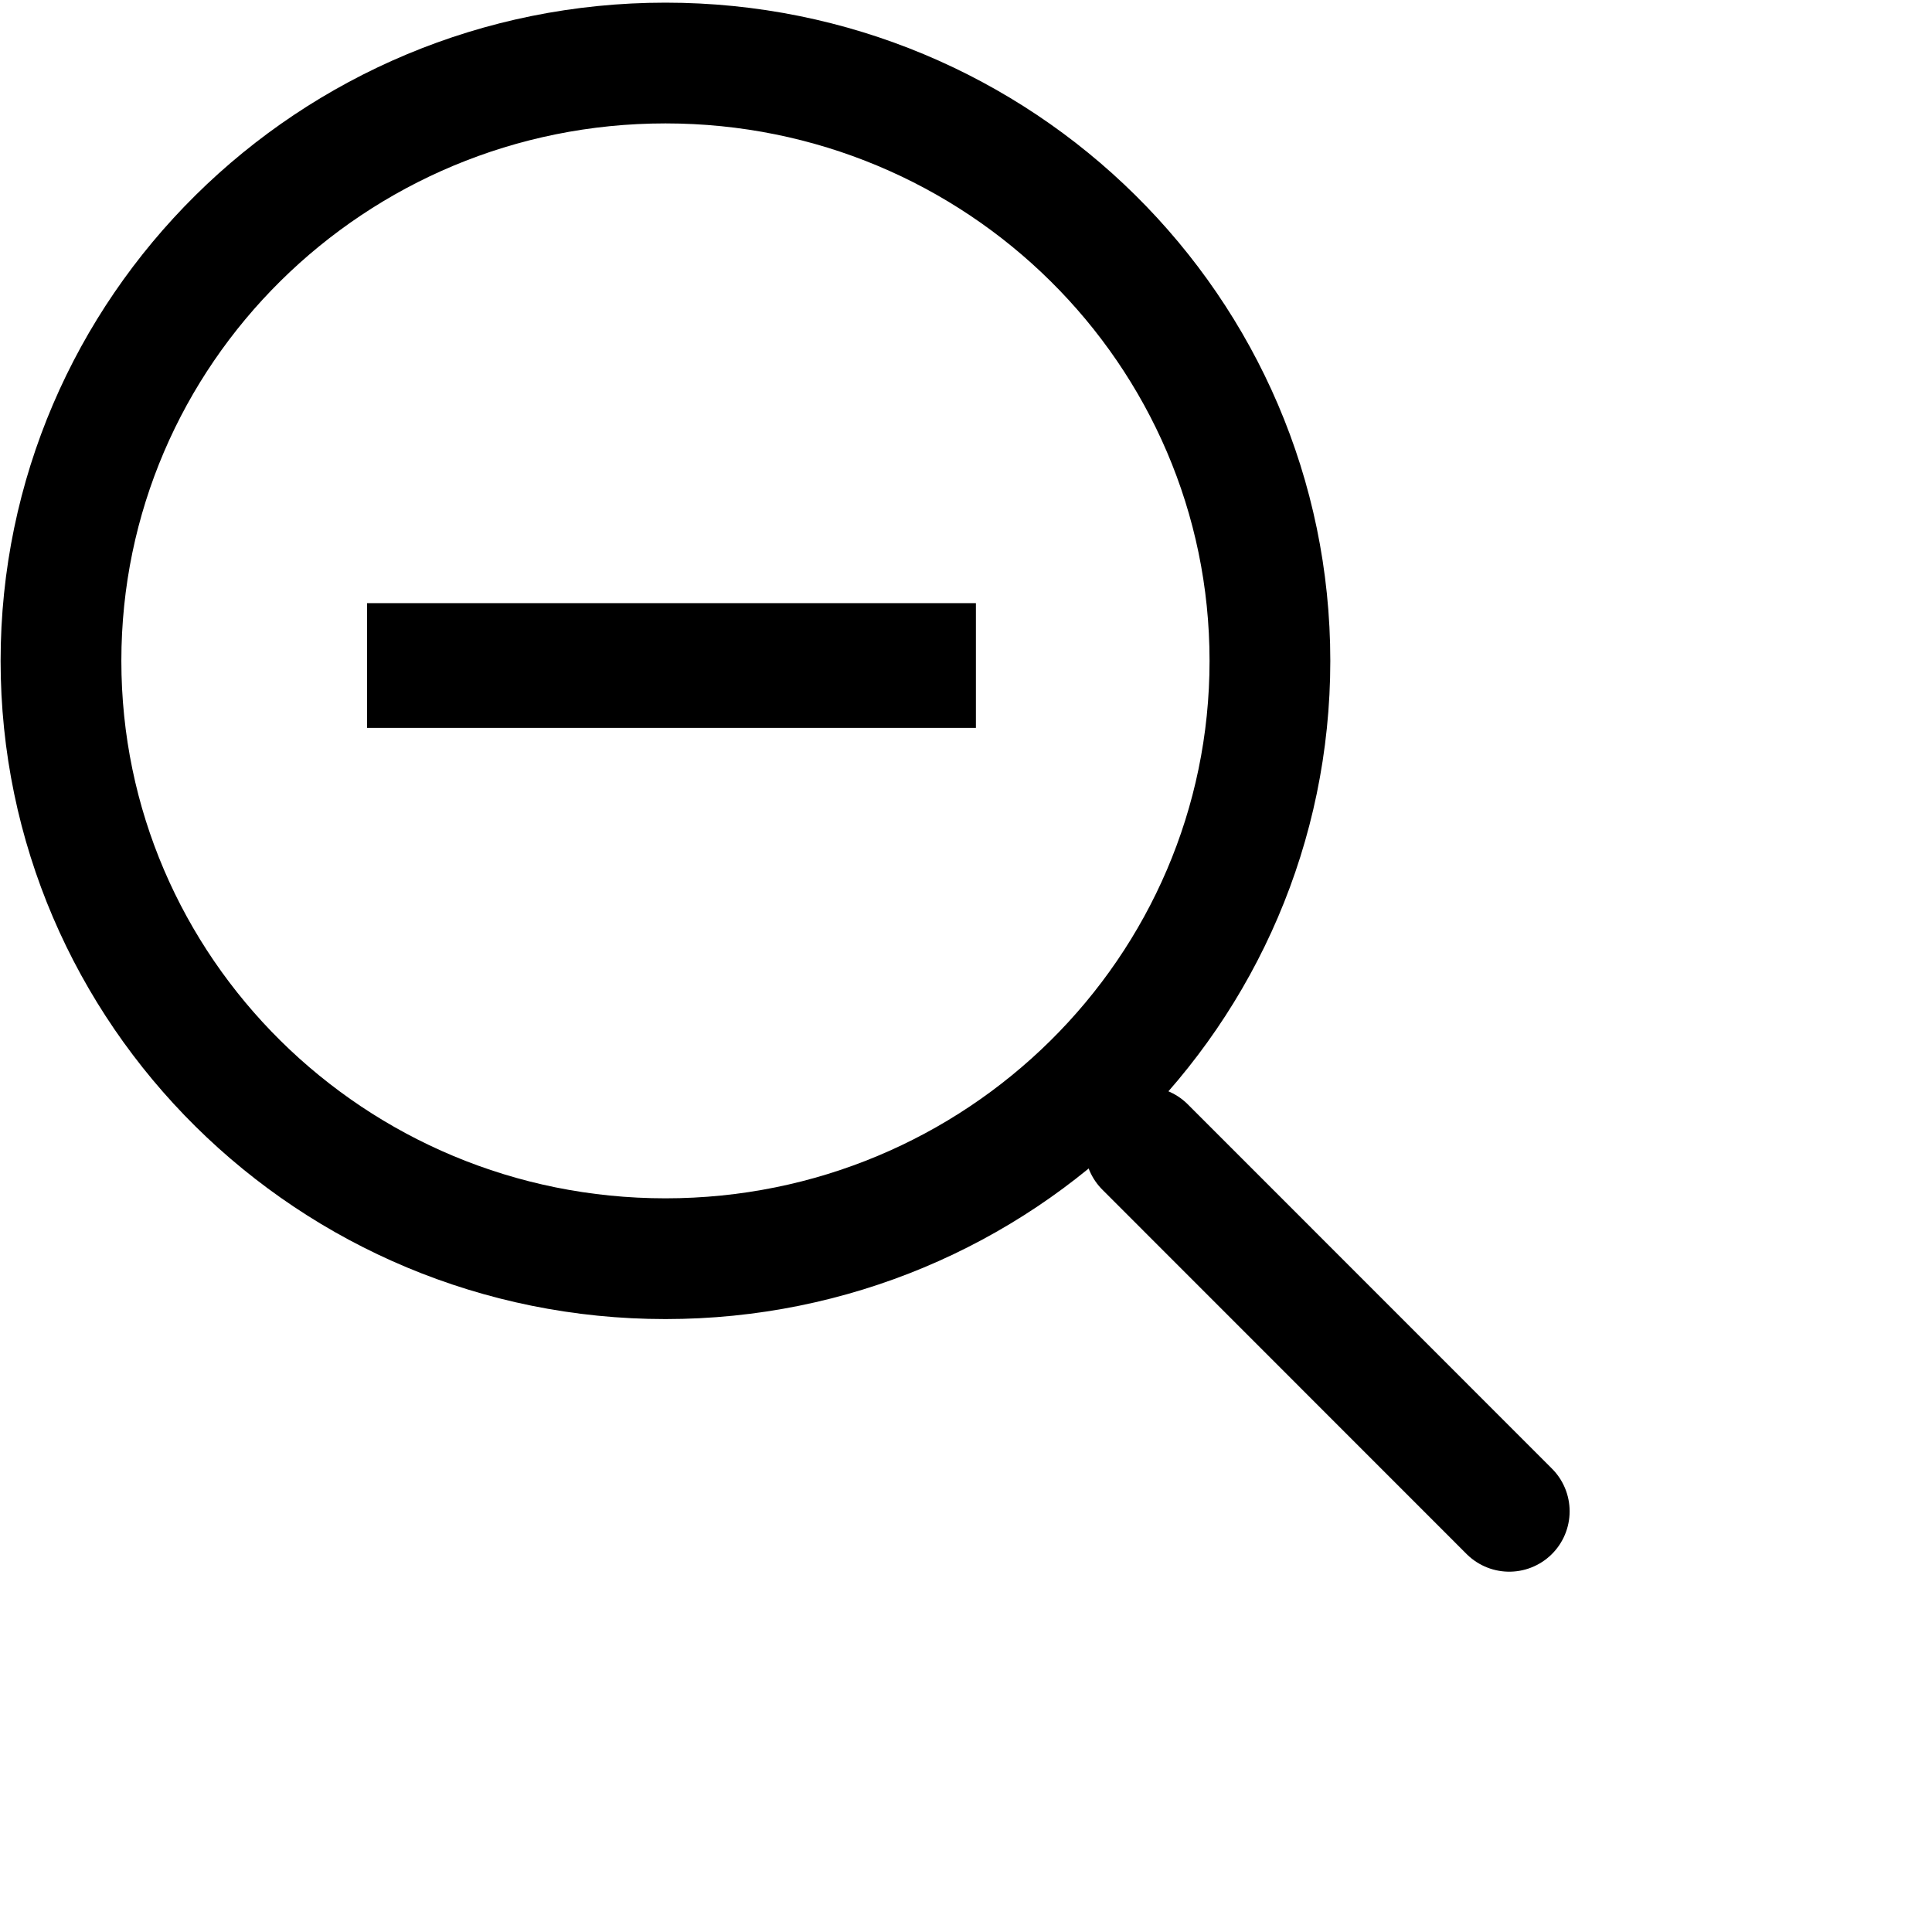
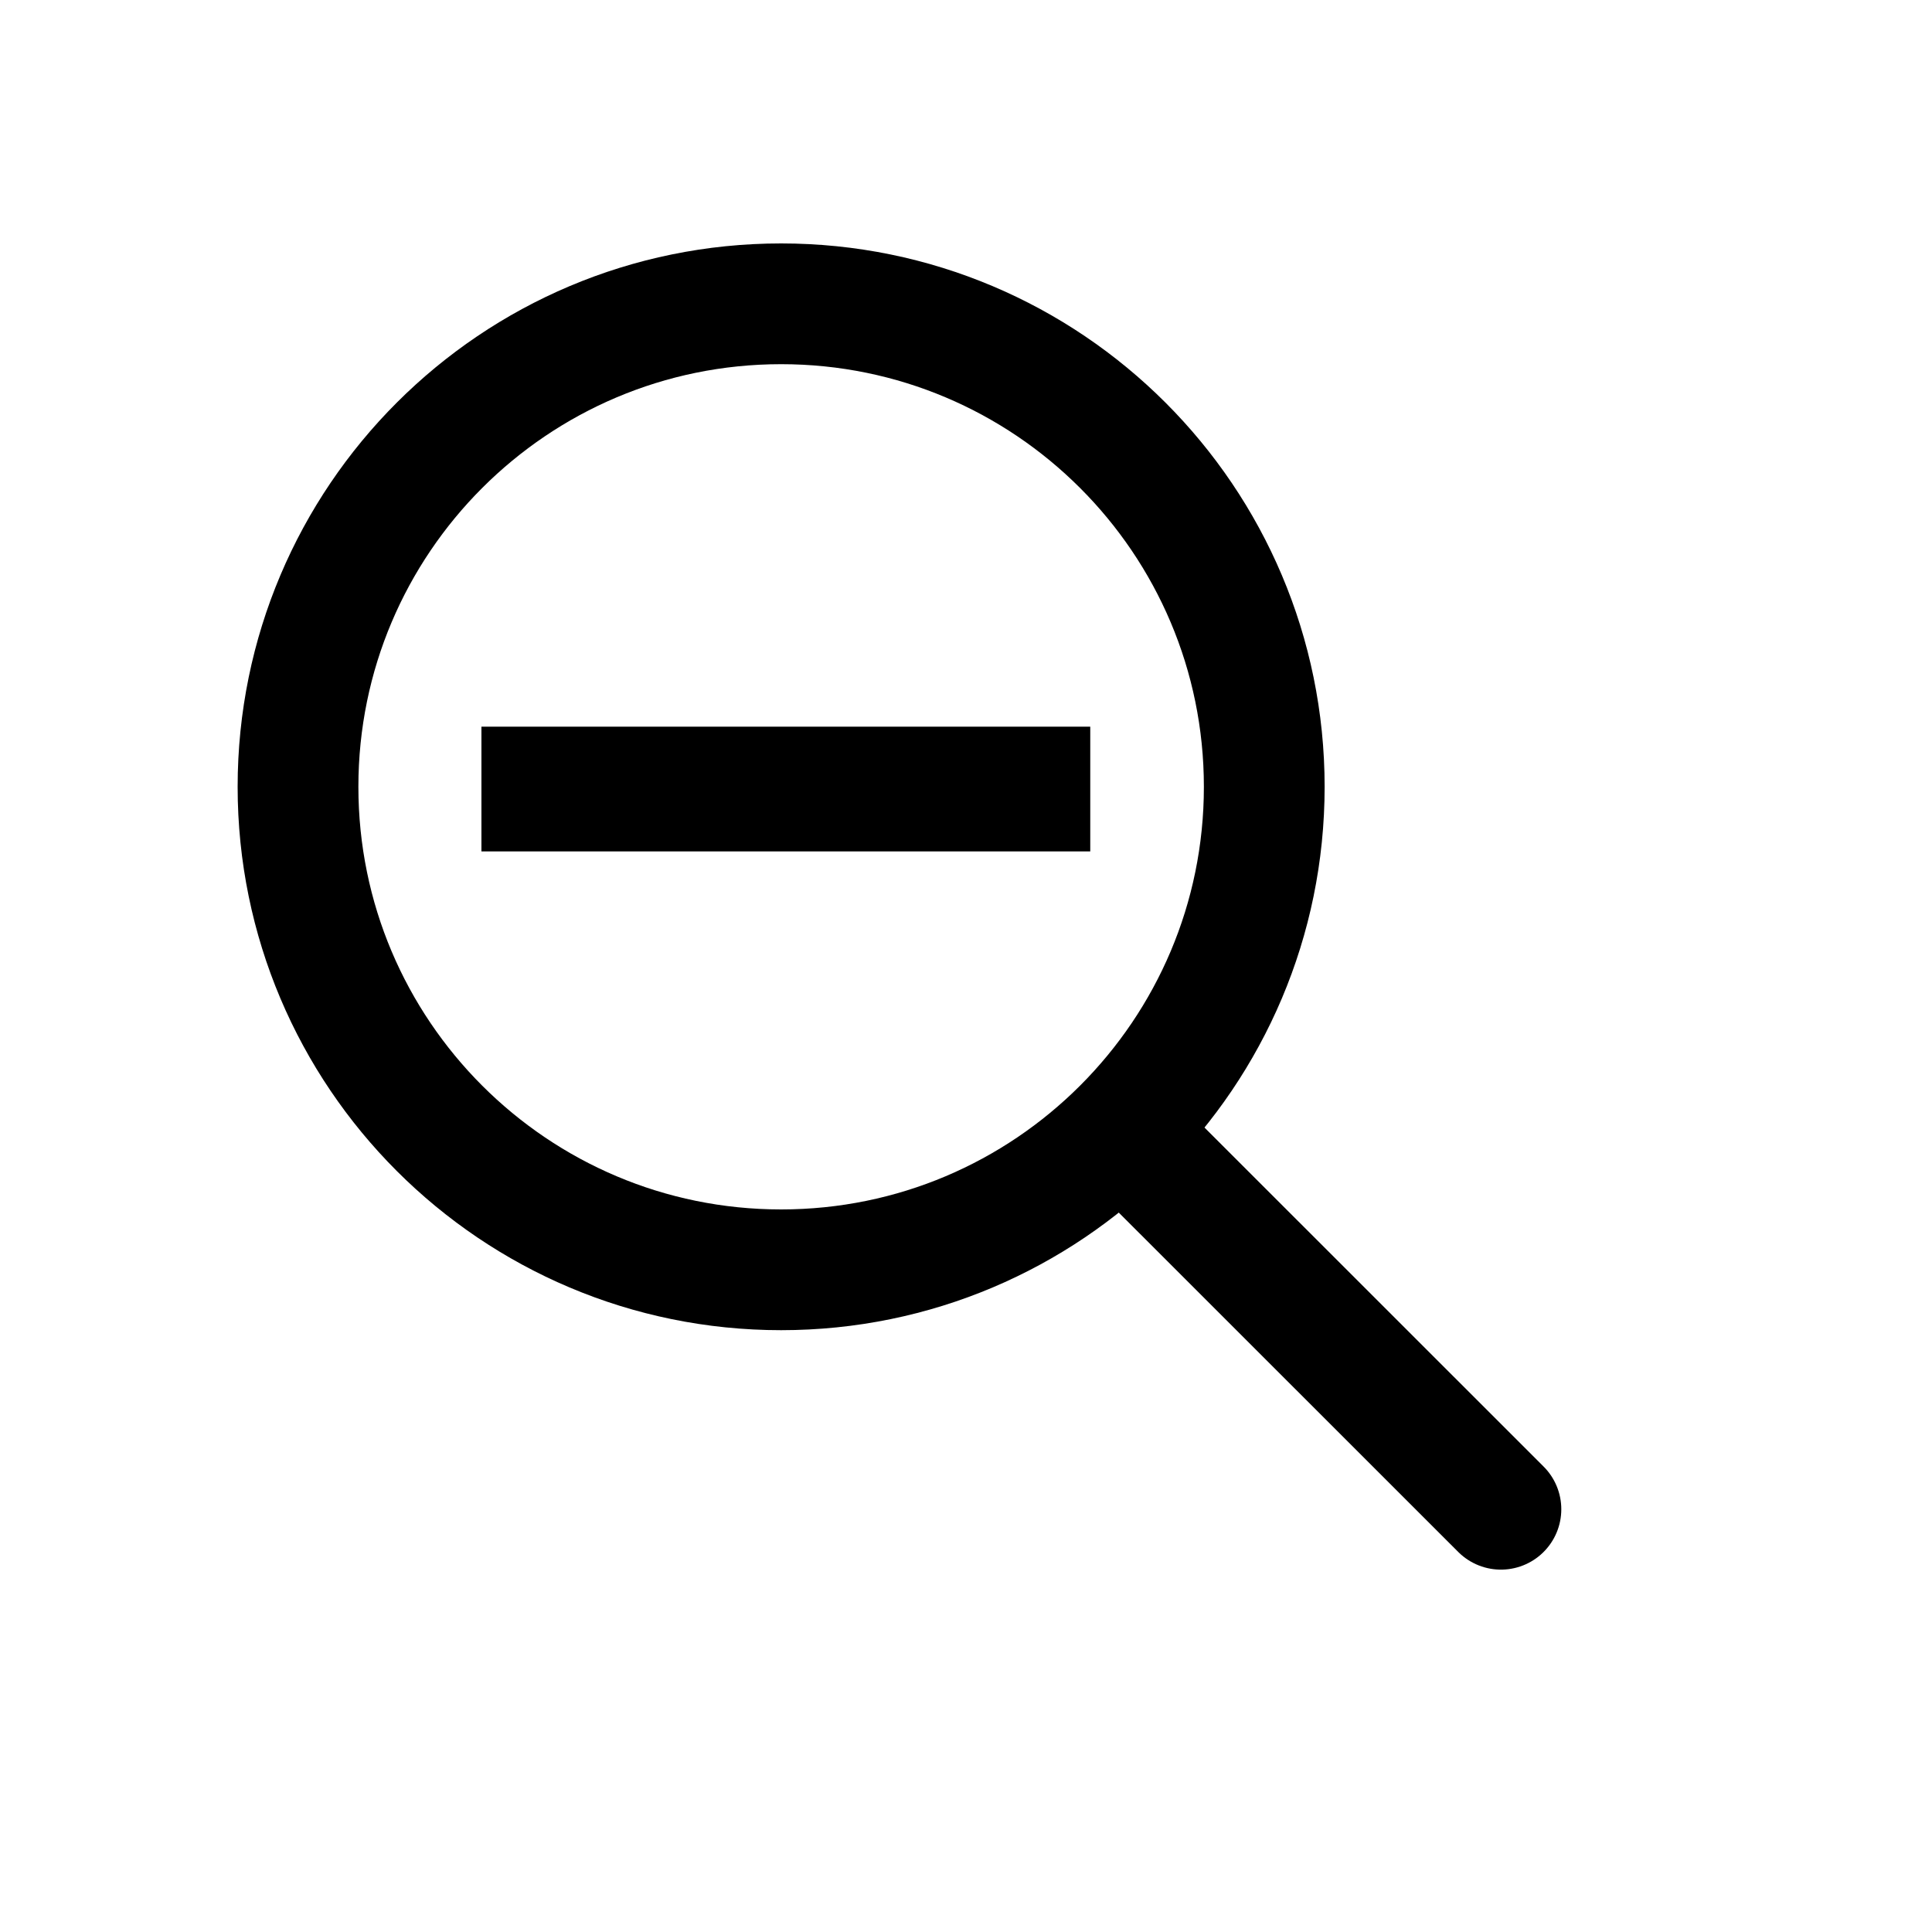
<svg xmlns="http://www.w3.org/2000/svg" width="16" height="16" id="svg6558" version="1.1" viewBox="0 0 16 16">
  <defs id="defs6560" />
  <g id="layer1">
-     <ellipse style="color:#000000;clip-rule:nonzero;display:inline;overflow:visible;visibility:visible;opacity:1;color-interpolation:sRGB;color-interpolation-filters:linearRGB;fill:none;fill-opacity:1;fill-rule:nonzero;stroke:#000000;stroke-width:1;stroke-linecap:round;stroke-linejoin:miter;stroke-miterlimit:4;stroke-dasharray:none;stroke-dashoffset:0;stroke-opacity:1;marker:none;color-rendering:auto;image-rendering:auto;shape-rendering:auto;text-rendering:auto;enable-background:accumulate" id="path7733" cx="5.511" cy="5.473" rx="5.006" ry="4.951" />
-     <rect style="color:#000000;clip-rule:nonzero;display:inline;overflow:visible;visibility:visible;opacity:1;color-interpolation:sRGB;color-interpolation-filters:linearRGB;fill:#000000;fill-opacity:1;fill-rule:nonzero;stroke:none;stroke-width:1;stroke-linecap:round;stroke-linejoin:miter;stroke-miterlimit:4;stroke-dasharray:none;stroke-dashoffset:0;stroke-opacity:1;marker:none;color-rendering:auto;image-rendering:auto;shape-rendering:auto;text-rendering:auto;enable-background:accumulate" id="rect7735" width="5.042" height="1.033" x="3.04" y="4.995" rx="0" ry="0" />
-     <path style="fill:none;fill-rule:evenodd;stroke:#000000;stroke-width:1;stroke-linecap:round;stroke-linejoin:miter;stroke-miterlimit:4;stroke-dasharray:none;stroke-opacity:1" d="M 9.483,9.499 12.499,12.516" id="path7737" />
+     <ellipse style="color:#000000;clip-rule:nonzero;display:inline;overflow:visible;visibility:visible;opacity:1;color-interpolation:sRGB;color-interpolation-filters:linearRGB;fill:none;fill-opacity:1;fill-rule:nonzero;stroke:#000000;stroke-width:1;stroke-linecap:round;stroke-linejoin:miter;stroke-miterlimit:4;stroke-dasharray:none;stroke-dashoffset:0;stroke-opacity:1;marker:none;color-rendering:auto;image-rendering:auto;shape-rendering:auto;text-rendering:auto;enable-background:accumulate" id="path7733" cx="6.469" cy="6.516" rx="4.001" ry="4" />
+     <rect style="color:#000000;clip-rule:nonzero;display:inline;overflow:visible;visibility:visible;opacity:1;color-interpolation:sRGB;color-interpolation-filters:linearRGB;fill:#000000;fill-opacity:1;fill-rule:nonzero;stroke:none;stroke-width:1;stroke-linecap:round;stroke-linejoin:miter;stroke-miterlimit:4;stroke-dasharray:none;stroke-dashoffset:0;stroke-opacity:1;marker:none;color-rendering:auto;image-rendering:auto;shape-rendering:auto;text-rendering:auto;enable-background:accumulate" id="rect7735" width="5.042" height="1.033" x="3.987" y="6.018" rx="0" ry="0" />
+     <path style="fill:none;fill-rule:evenodd;stroke:#000000;stroke-width:1;stroke-linecap:round;stroke-linejoin:miter;stroke-miterlimit:4;stroke-dasharray:none;stroke-opacity:1" d="M 9.413,9.483 12.43,12.499" id="path7737" />
  </g>
</svg>
